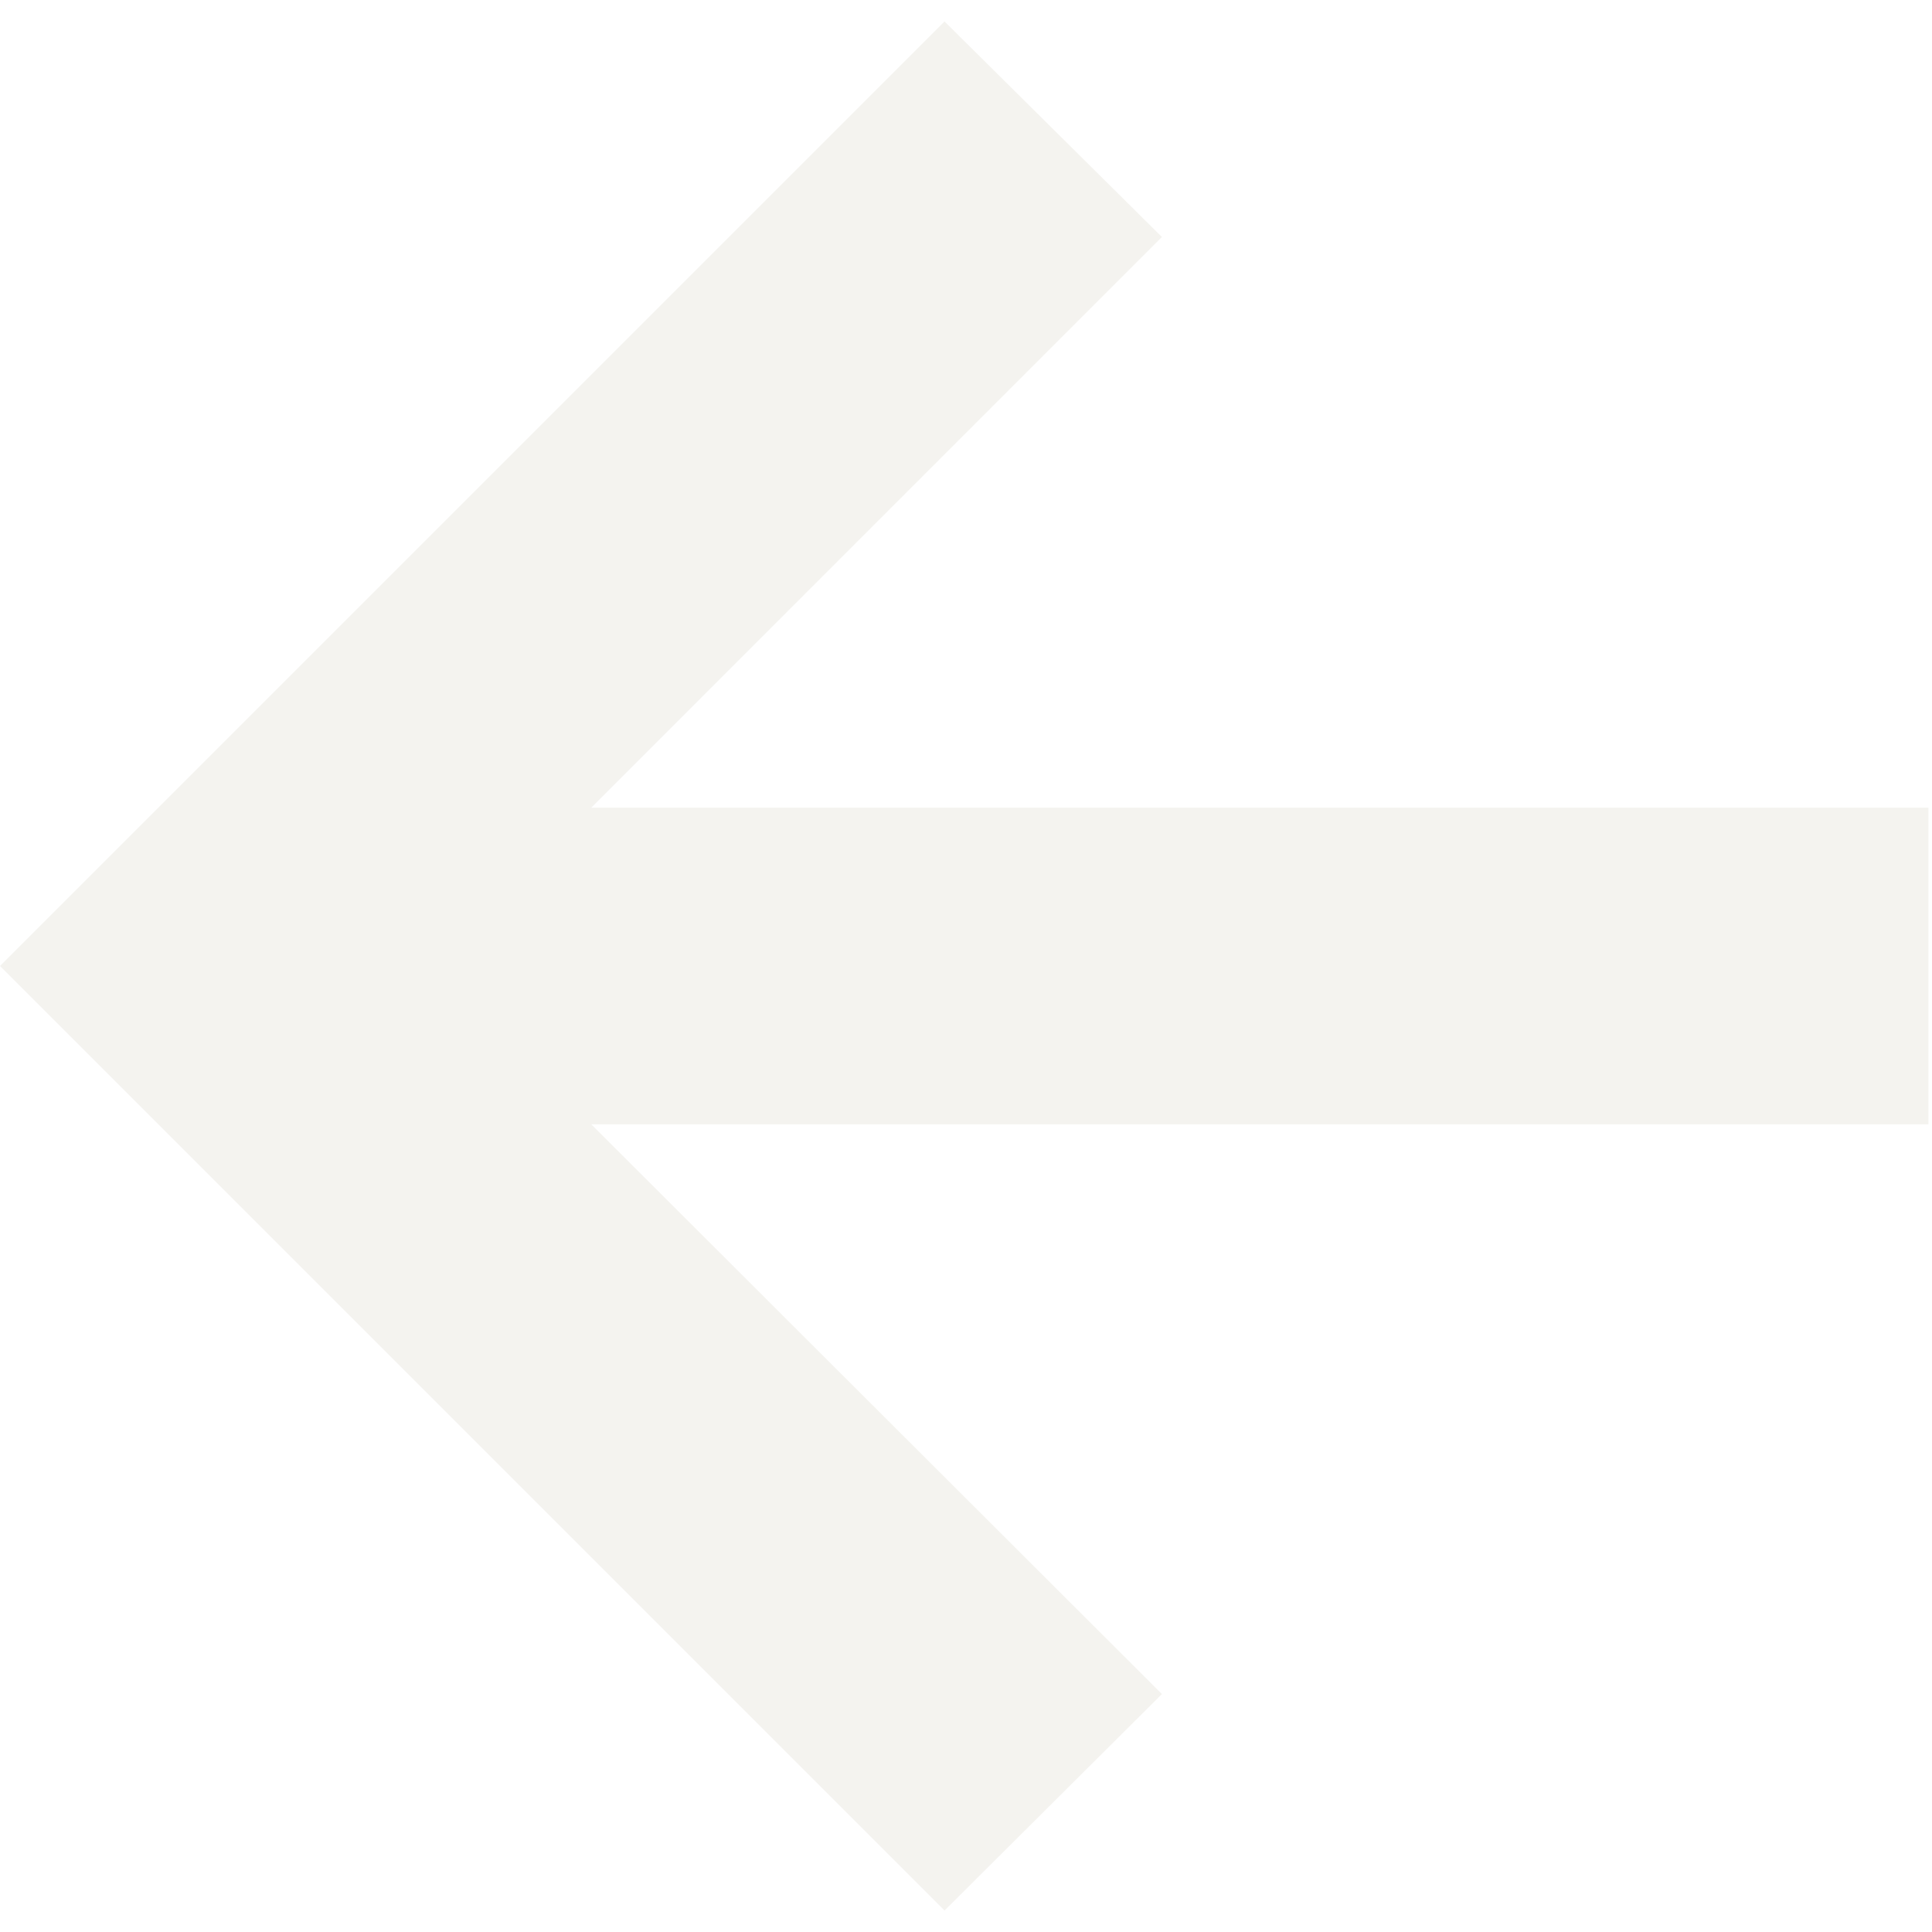
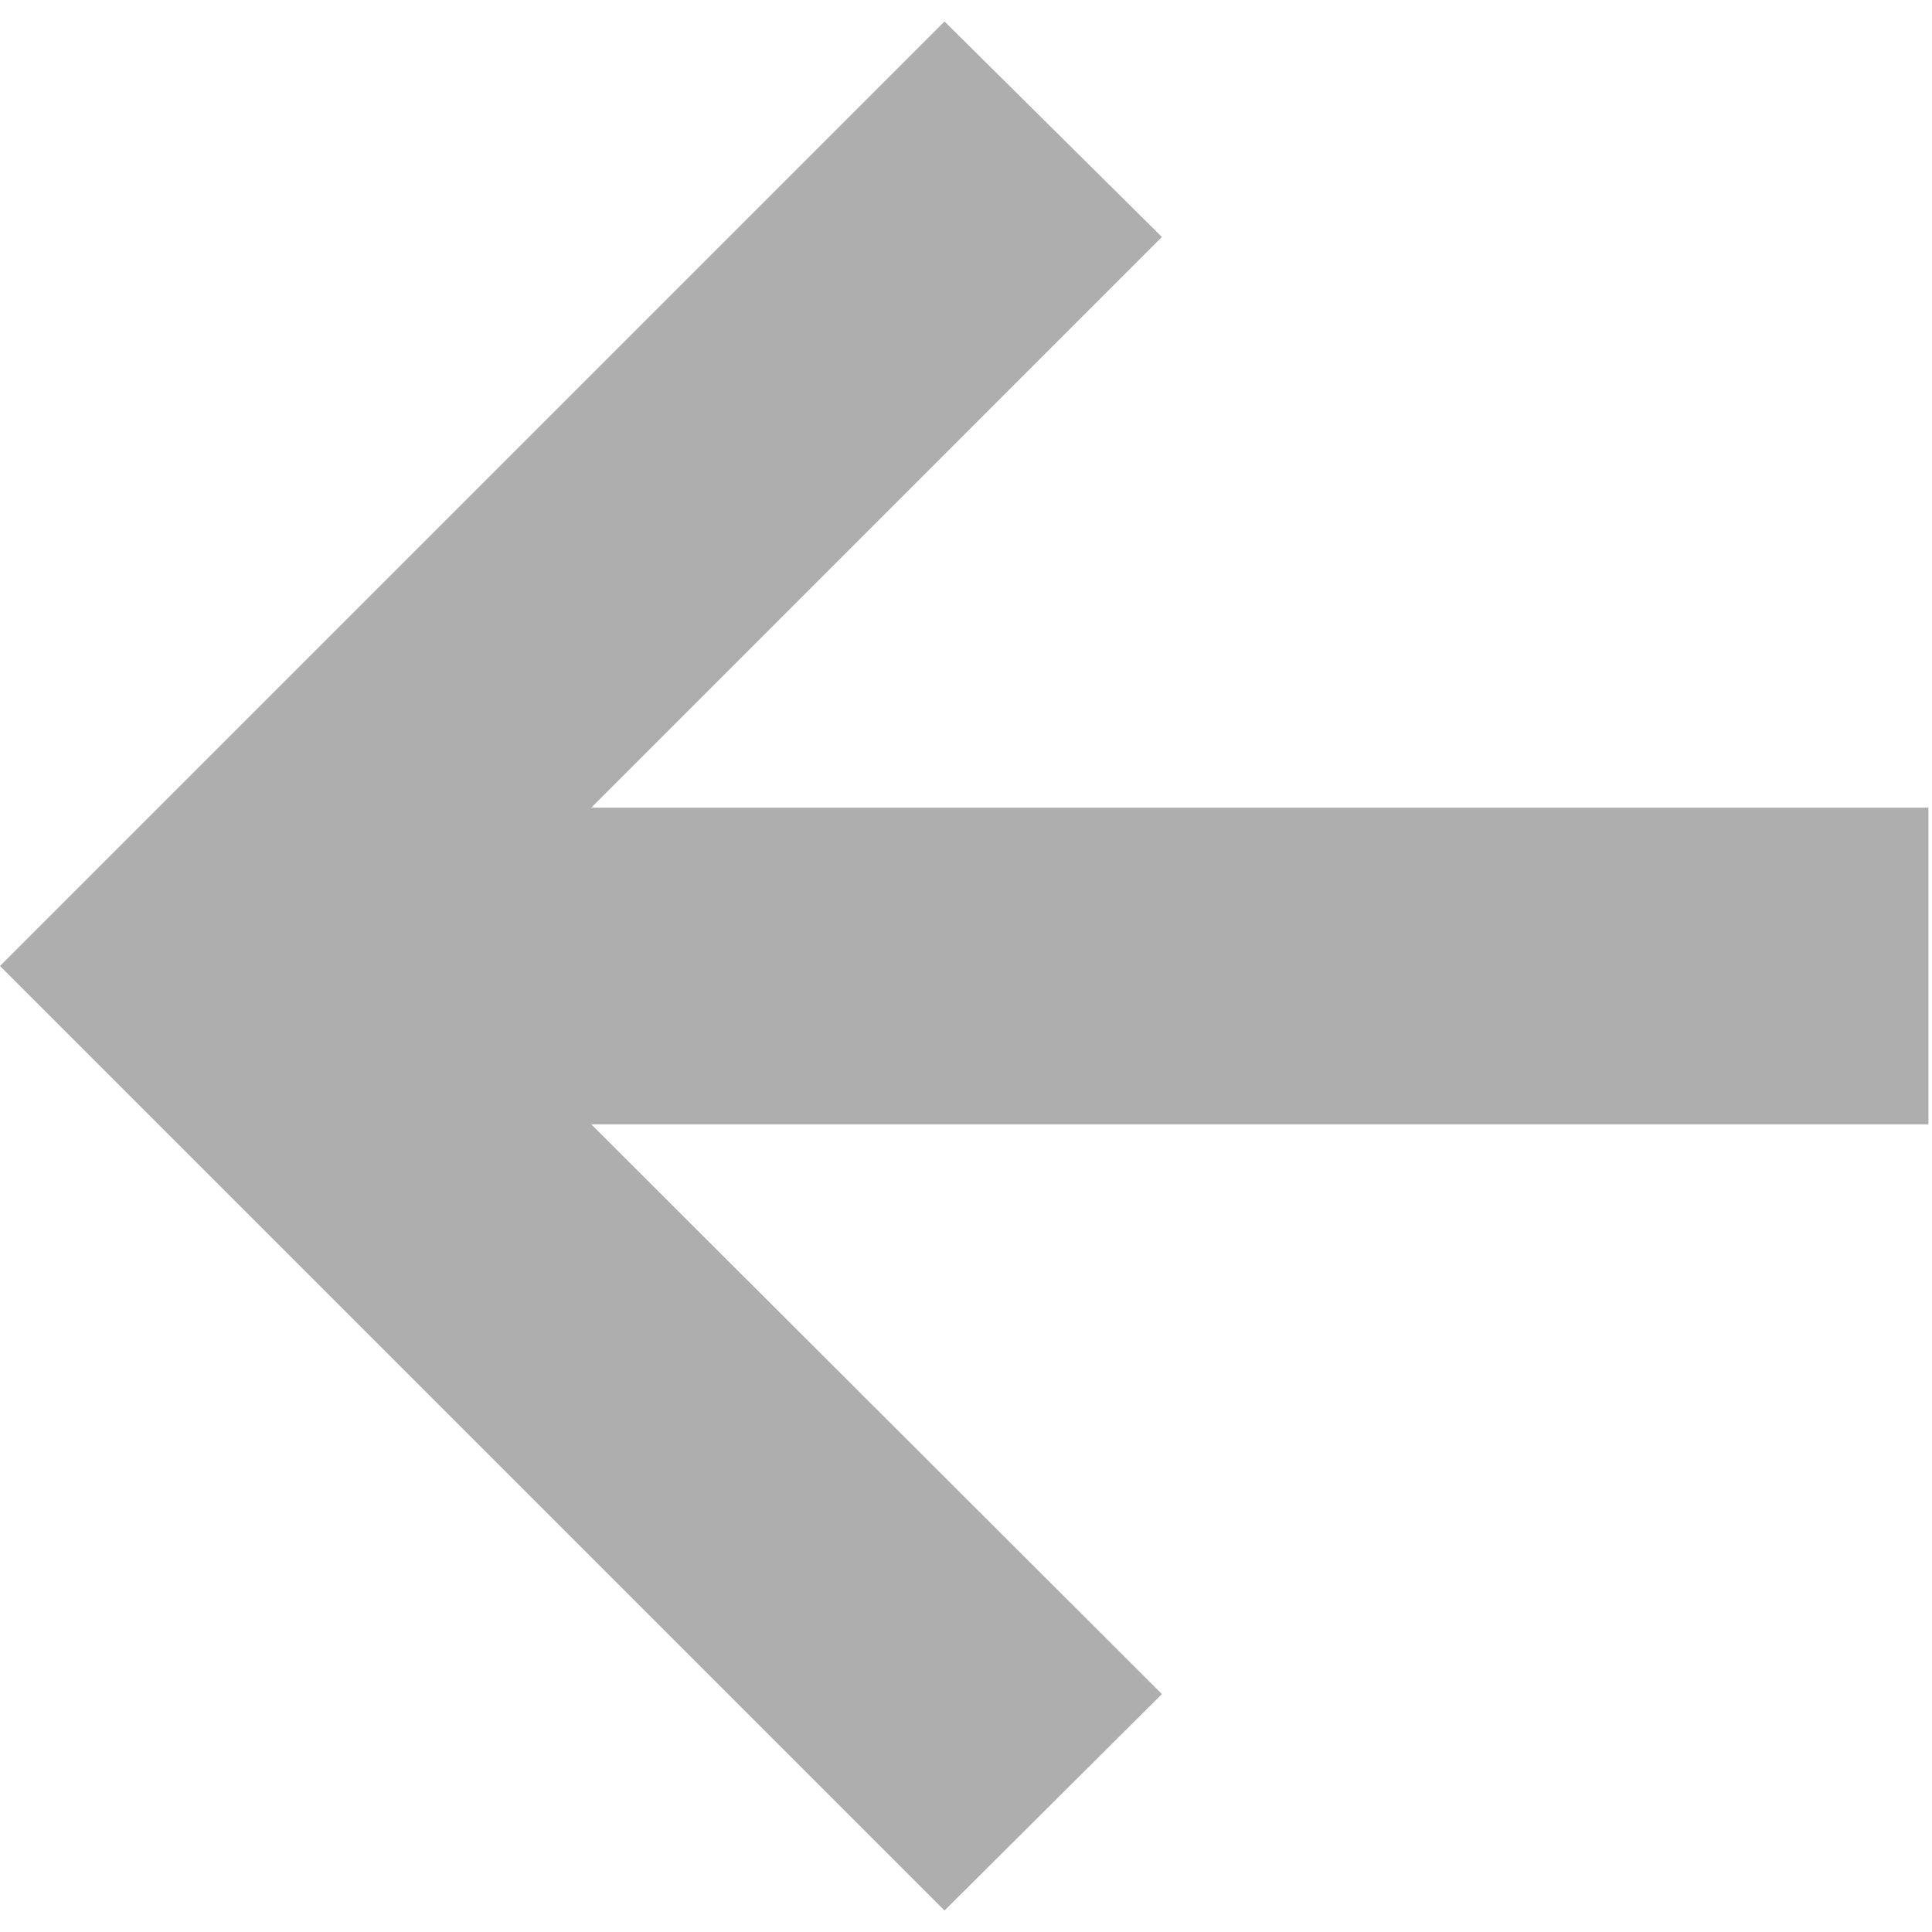
- <svg xmlns="http://www.w3.org/2000/svg" width="45px" height="45px" viewBox="0 0 45 45" version="1.1">
-   <g id="arrow-left-big" stroke="none" stroke-width="1" fill="none" fill-rule="evenodd">
-     <polygon id="←" fill="#F4F3EF" fill-rule="nonzero" points="22 44.5 27.063 39.458 13.772 26.188 44.917 26.188 44.917 18.812 13.772 18.812 27.063 5.52 22 0.5 0 22.5" />
-   </g>
+ <svg xmlns="http://www.w3.org/2000/svg" width="45" height="45" viewBox="0 0 45 45">
+   <path fill="#aeaeae" fill-rule="nonzero" d="m22 44.5 5.063-5.042-13.291-13.27h31.145v-7.376H13.772L27.063 5.52 22 .5l-22 22z" />
</svg>
